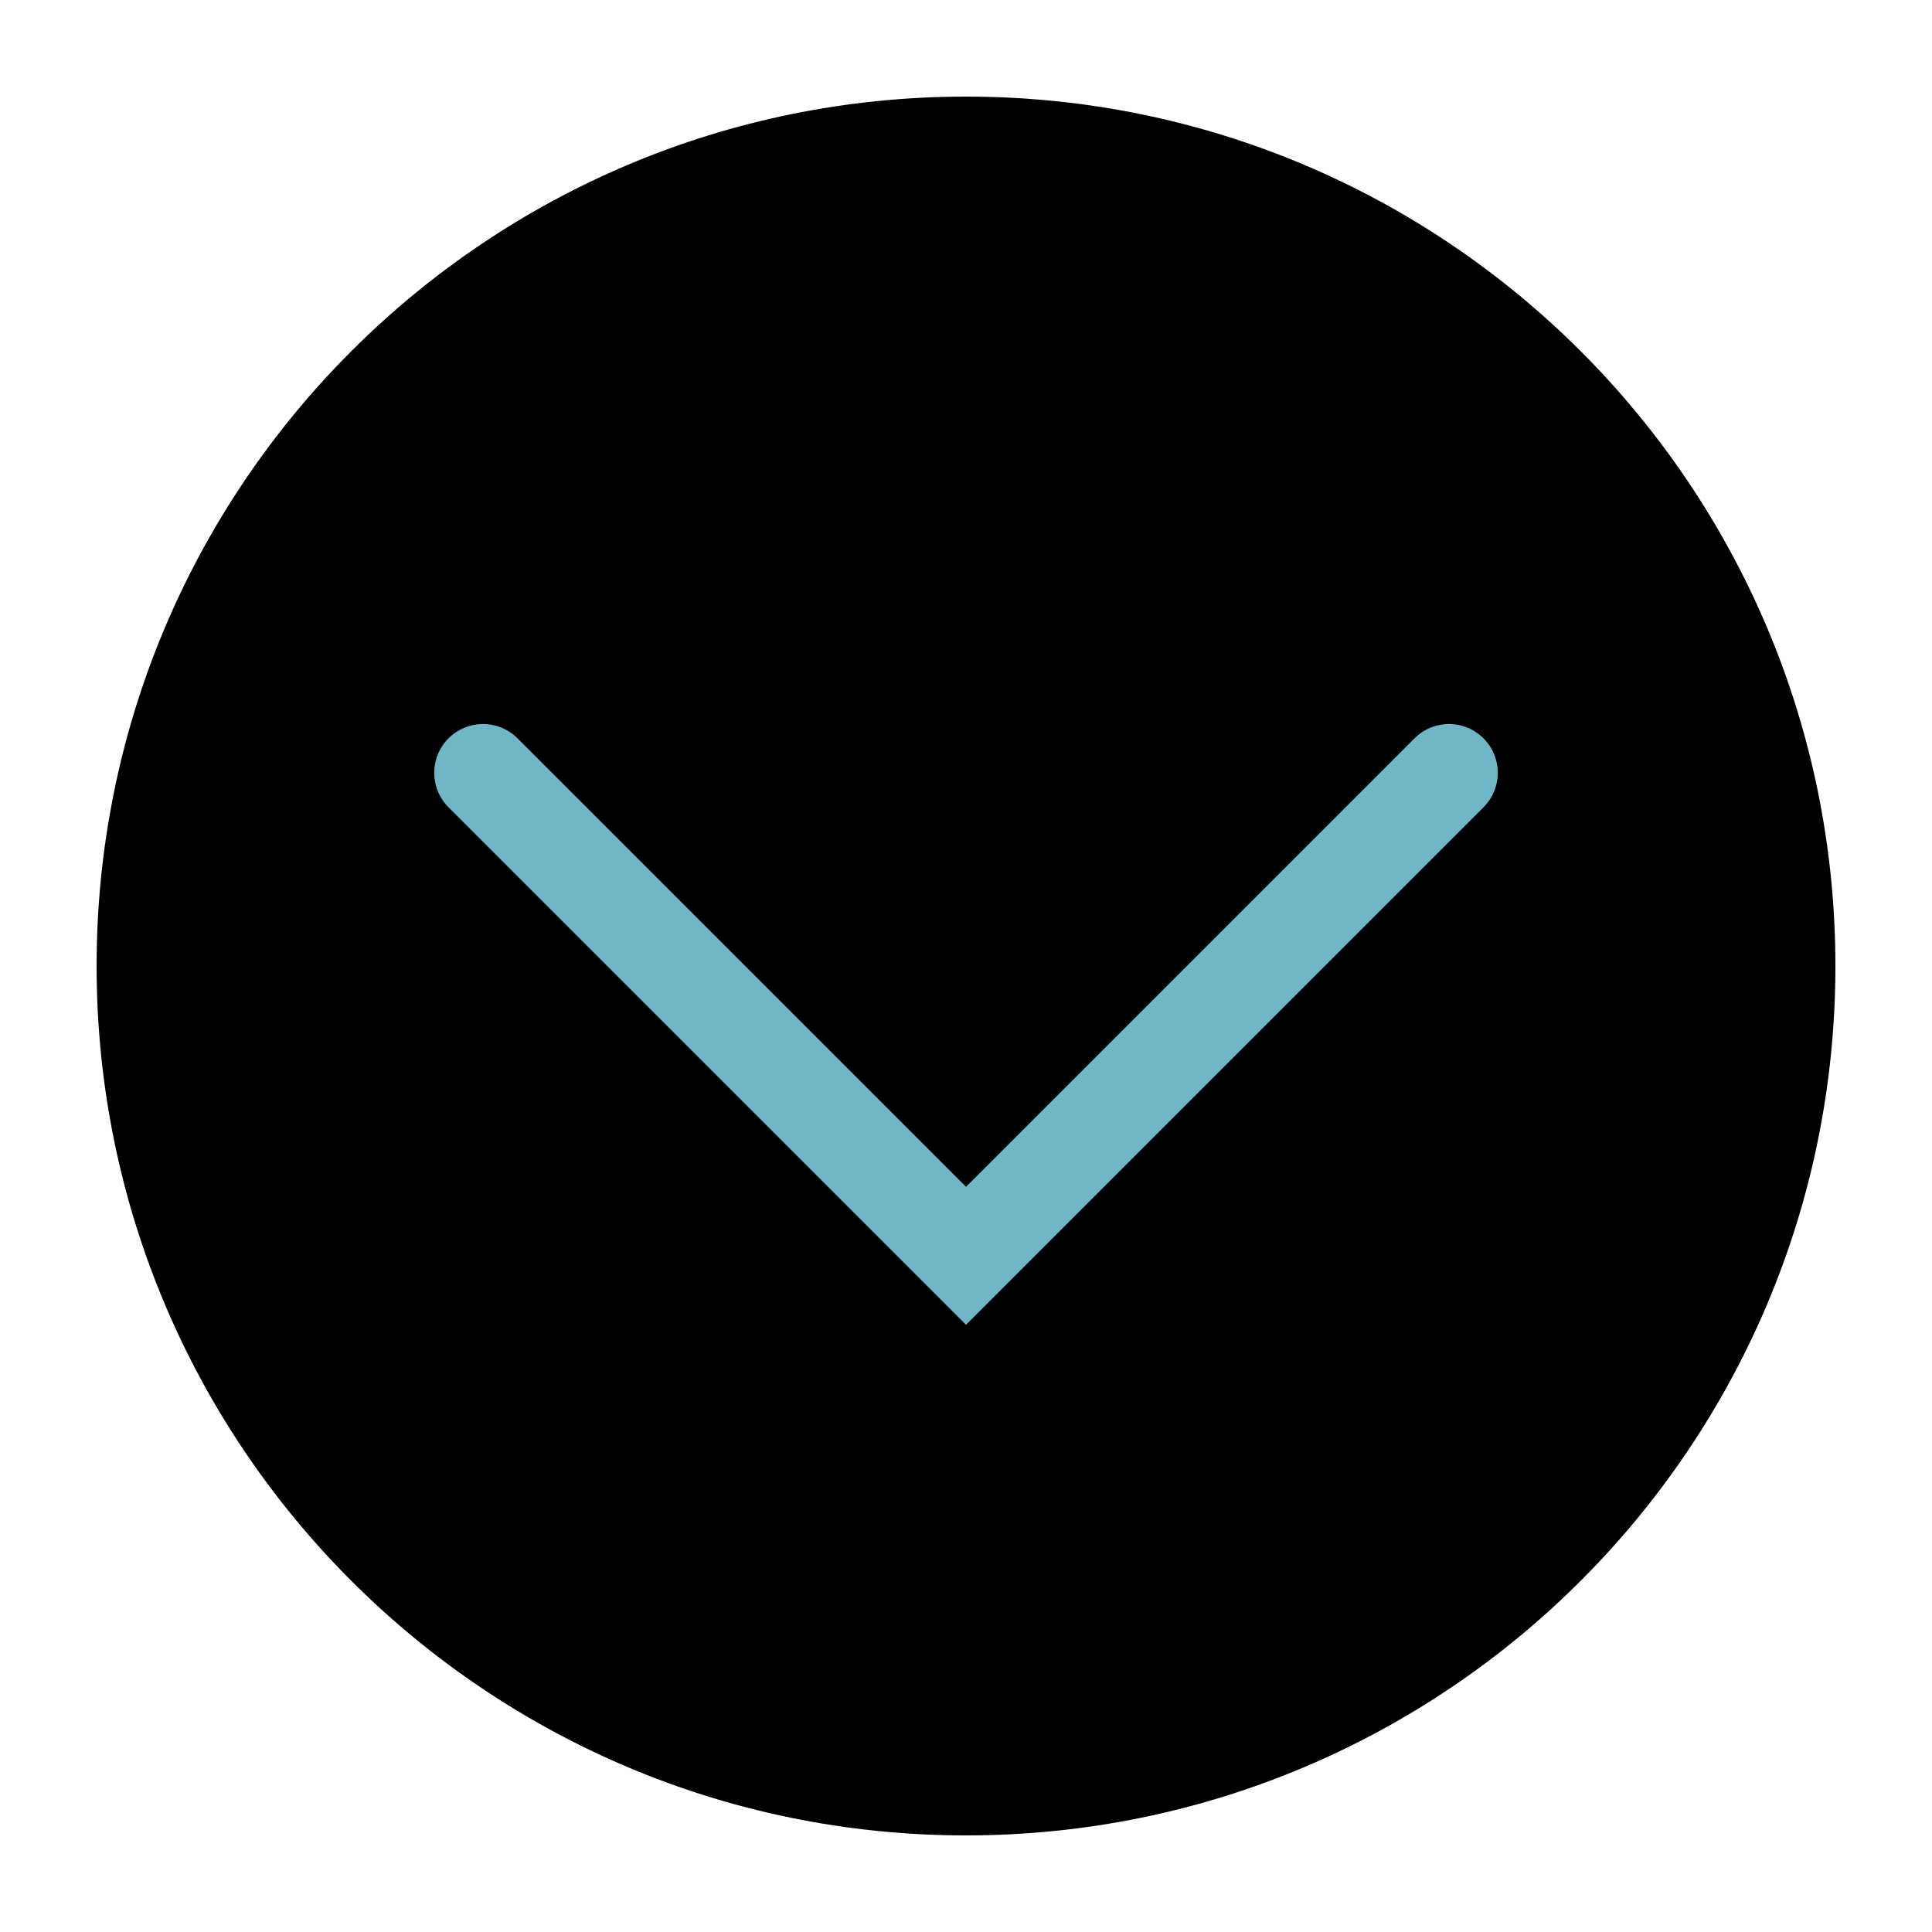
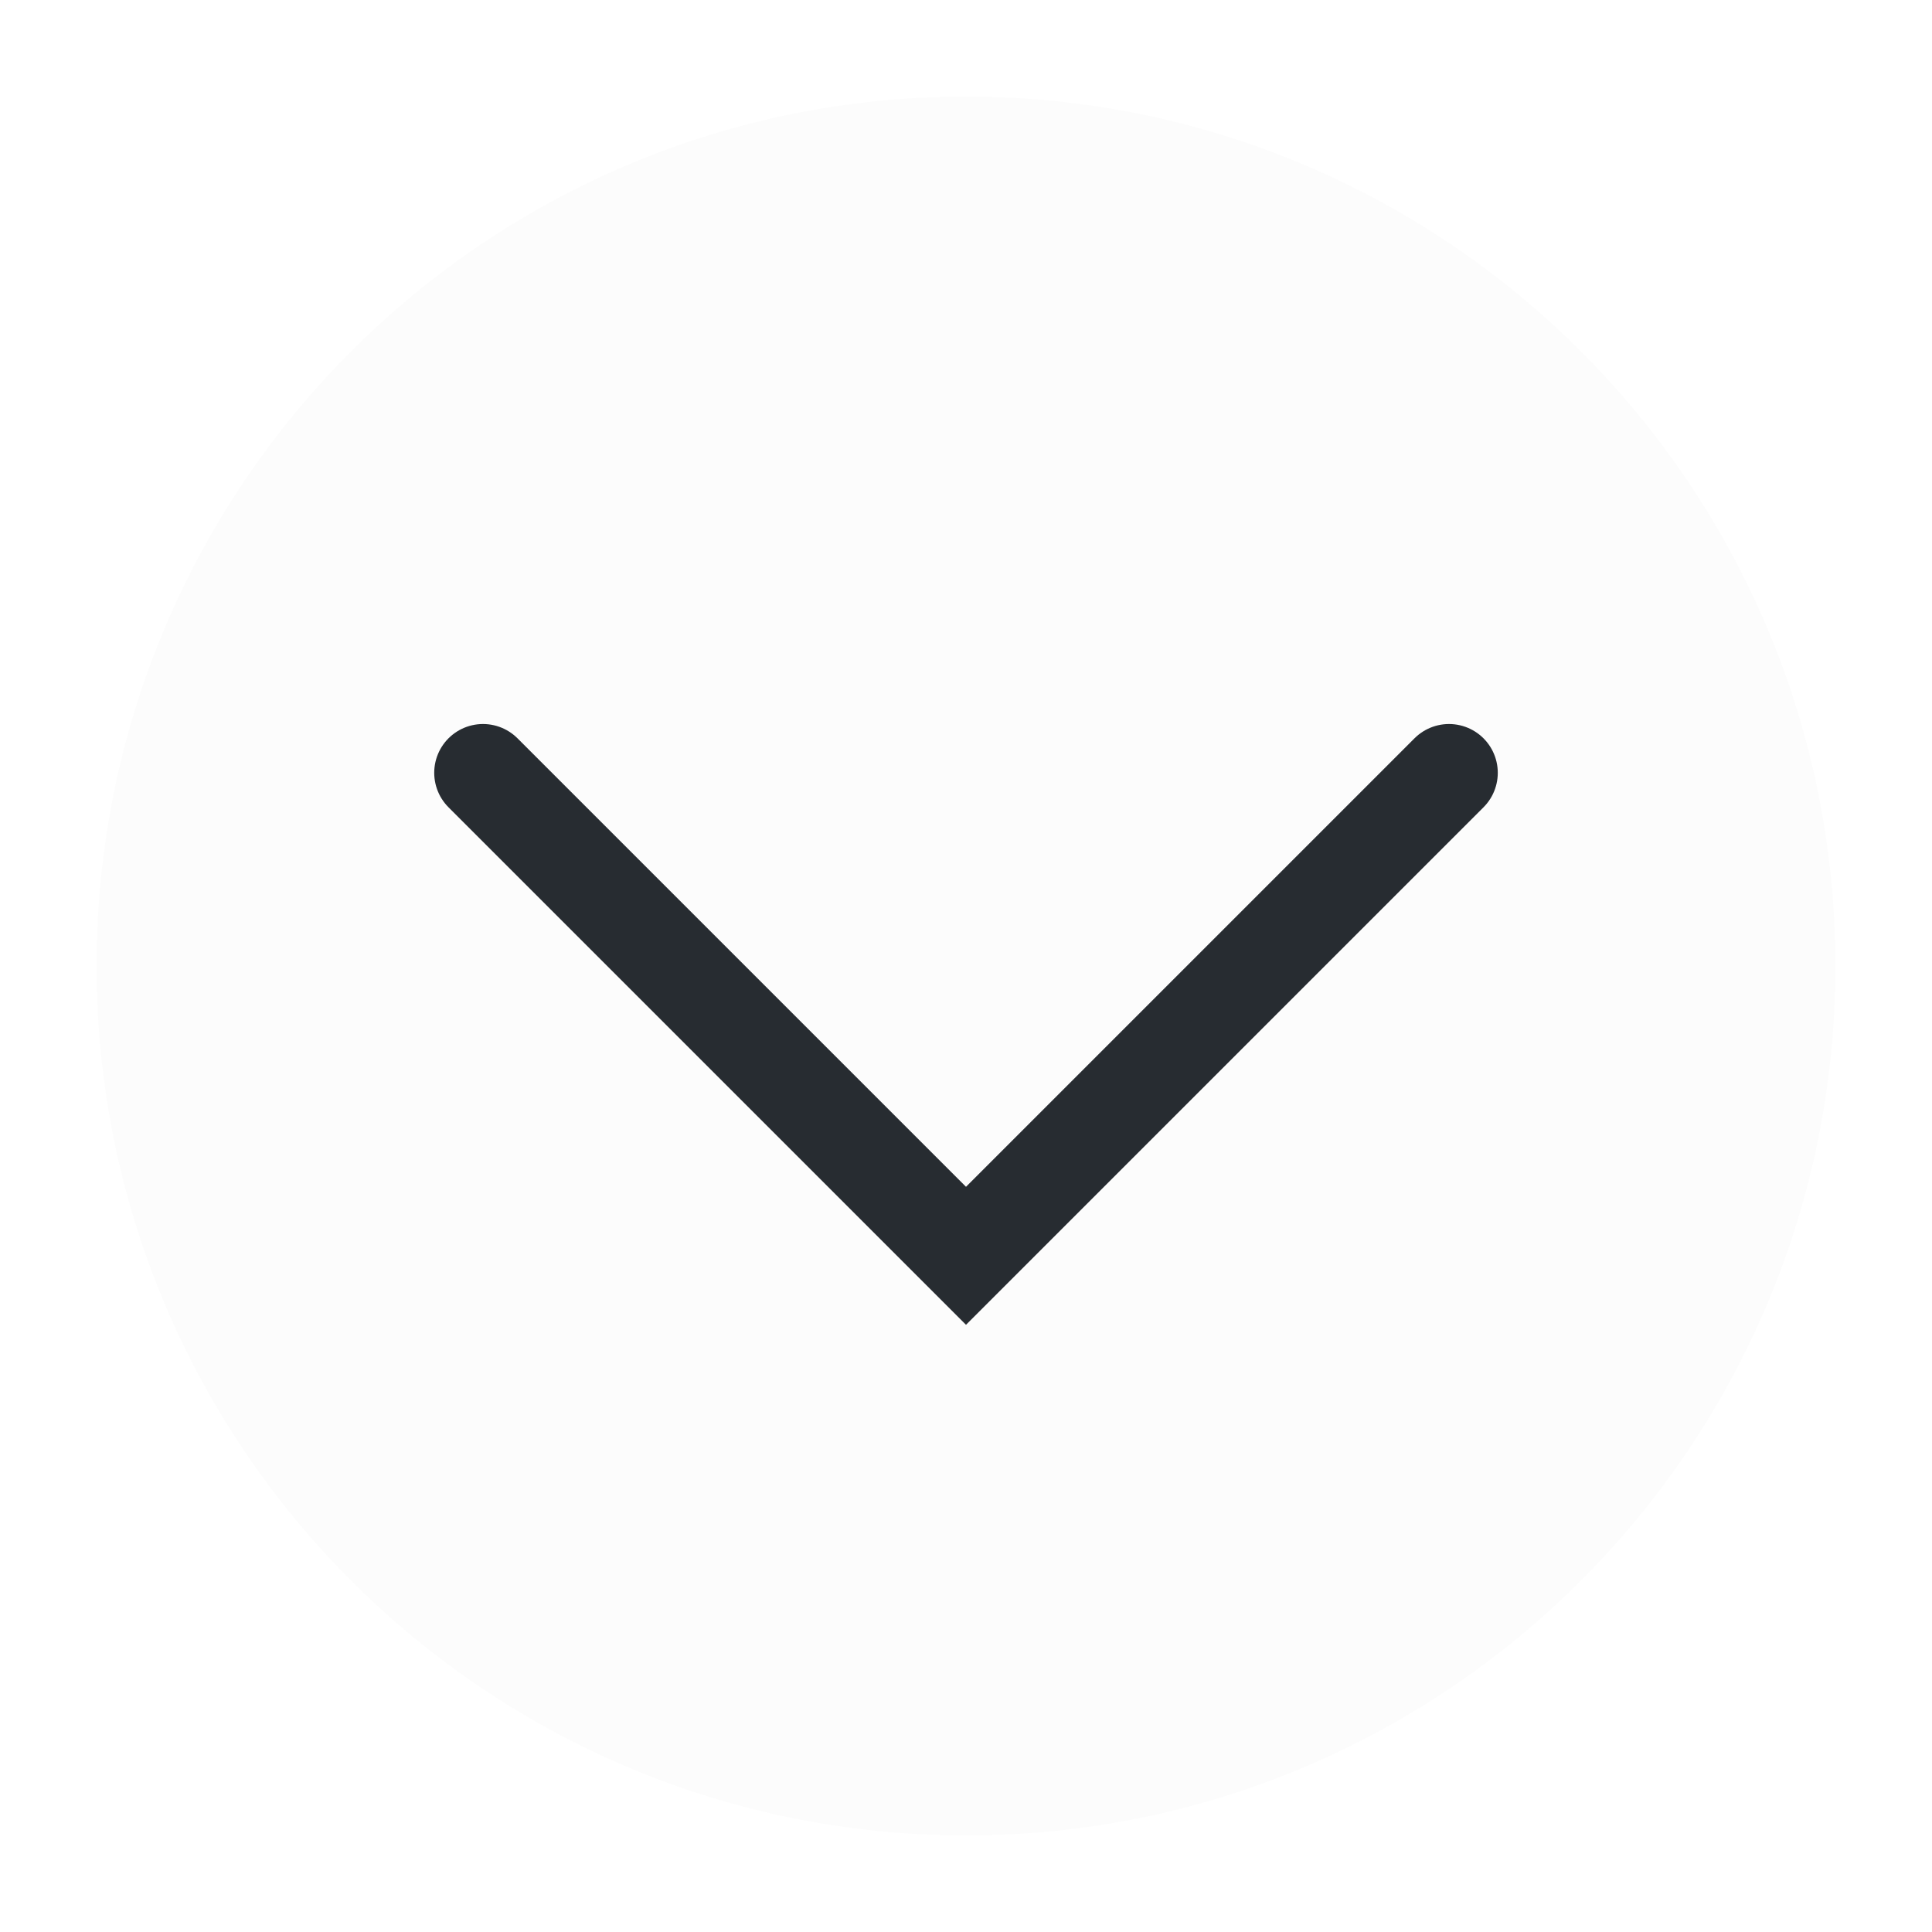
<svg xmlns="http://www.w3.org/2000/svg" viewBox="0 0 50 50" version="1.2" baseProfile="tiny">
  <defs>
</defs>
  <g fill="none" stroke="black" stroke-width="1" fill-rule="evenodd" stroke-linecap="square" stroke-linejoin="bevel">
-     <g fill="#000000" fill-opacity="1" stroke="none" transform="matrix(2.5,0,0,2.5,2.5,2.5)" font-family="Hurmit Nerd Font" font-size="12" font-weight="300" font-style="normal">
+     <g fill="#fcfcfc" fill-opacity="1" stroke="none" transform="matrix(2.5,0,0,2.5,2.5,2.5)" font-family="Hurmit Nerd Font" font-size="12" font-weight="300" font-style="normal">
      <circle cx="9" cy="9" r="9" />
    </g>
-     <g fill="none" stroke="#6fb6c6" stroke-opacity="1" stroke-width="1.01" stroke-linecap="round" stroke-linejoin="miter" stroke-miterlimit="2" transform="matrix(2.5,0,0,2.5,2.5,2.5)" font-family="Hurmit Nerd Font" font-size="12" font-weight="300" font-style="normal">
+     <g fill="none" stroke="#272c31" stroke-opacity="1" stroke-width="1.01" stroke-linecap="round" stroke-linejoin="miter" stroke-miterlimit="2" transform="matrix(2.5,0,0,2.5,2.5,2.5)" font-family="Hurmit Nerd Font" font-size="12" font-weight="300" font-style="normal">
      <polyline fill="none" vector-effect="none" points="4,7 9,12 14,7 " />
    </g>
    <g fill="none" stroke="#000000" stroke-opacity="1" stroke-width="1" stroke-linecap="square" stroke-linejoin="bevel" transform="matrix(1,0,0,1,0,0)" font-family="Hurmit Nerd Font" font-size="12" font-weight="300" font-style="normal">
</g>
  </g>
</svg>
